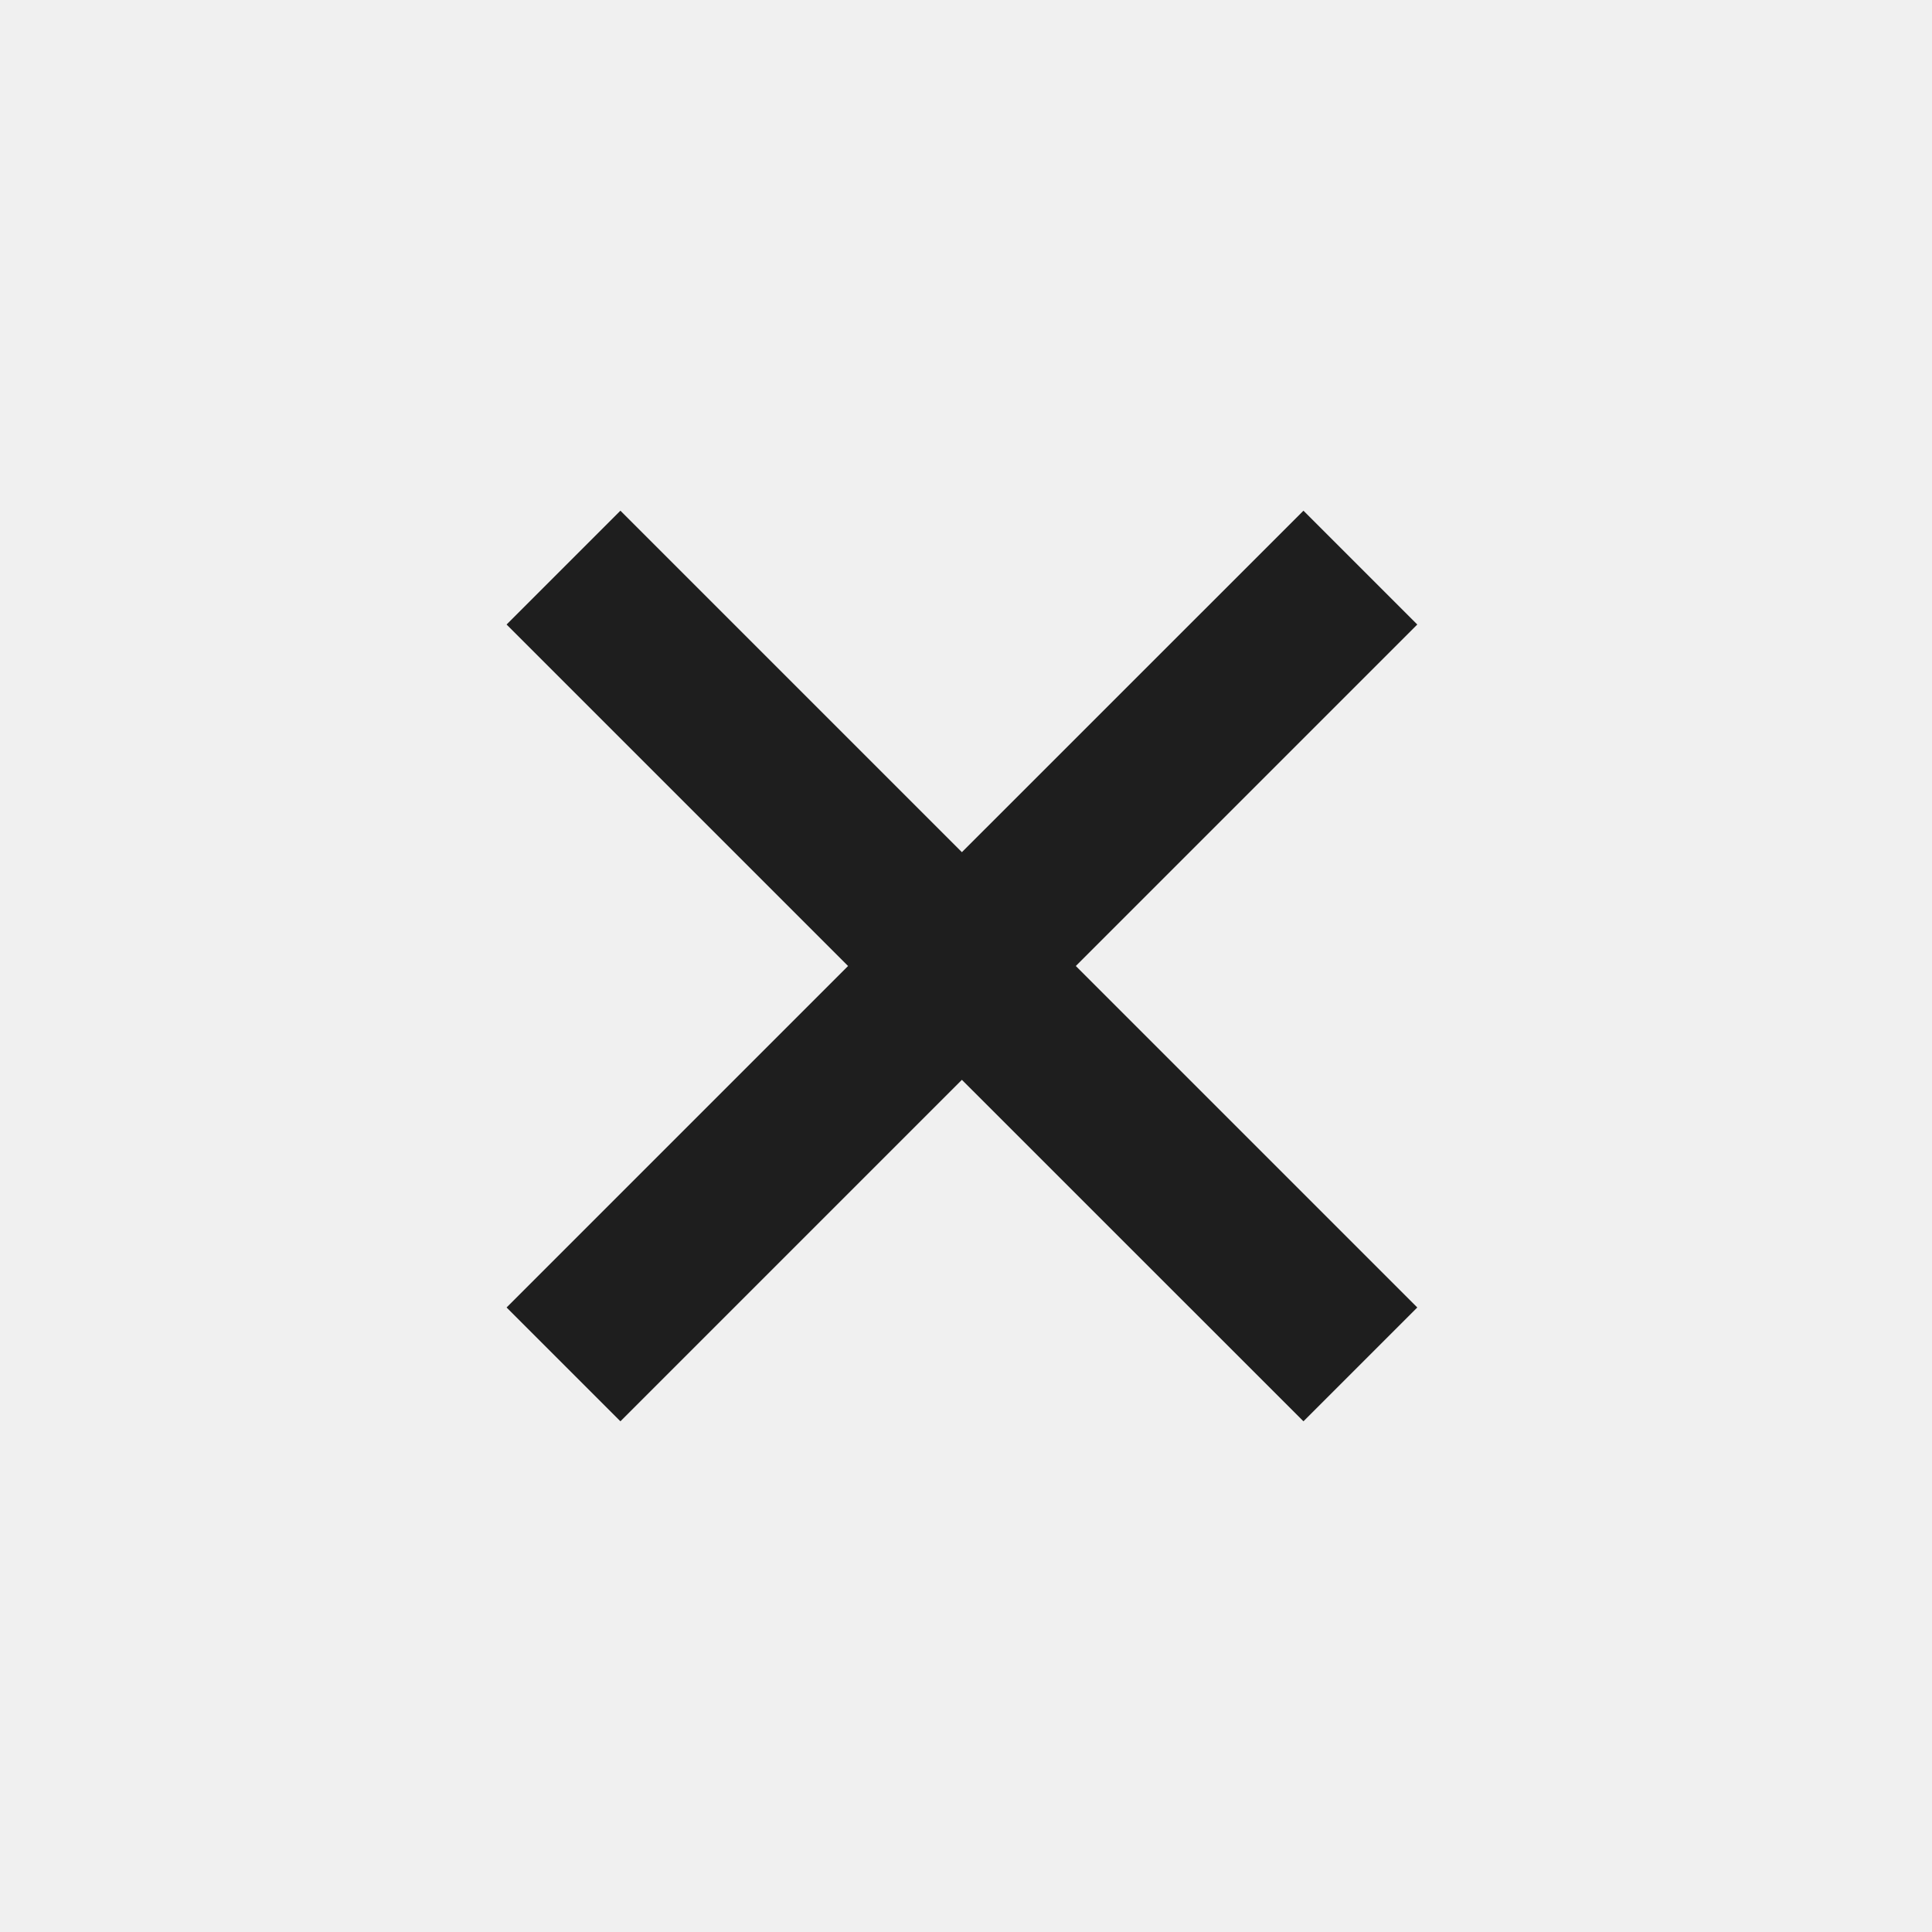
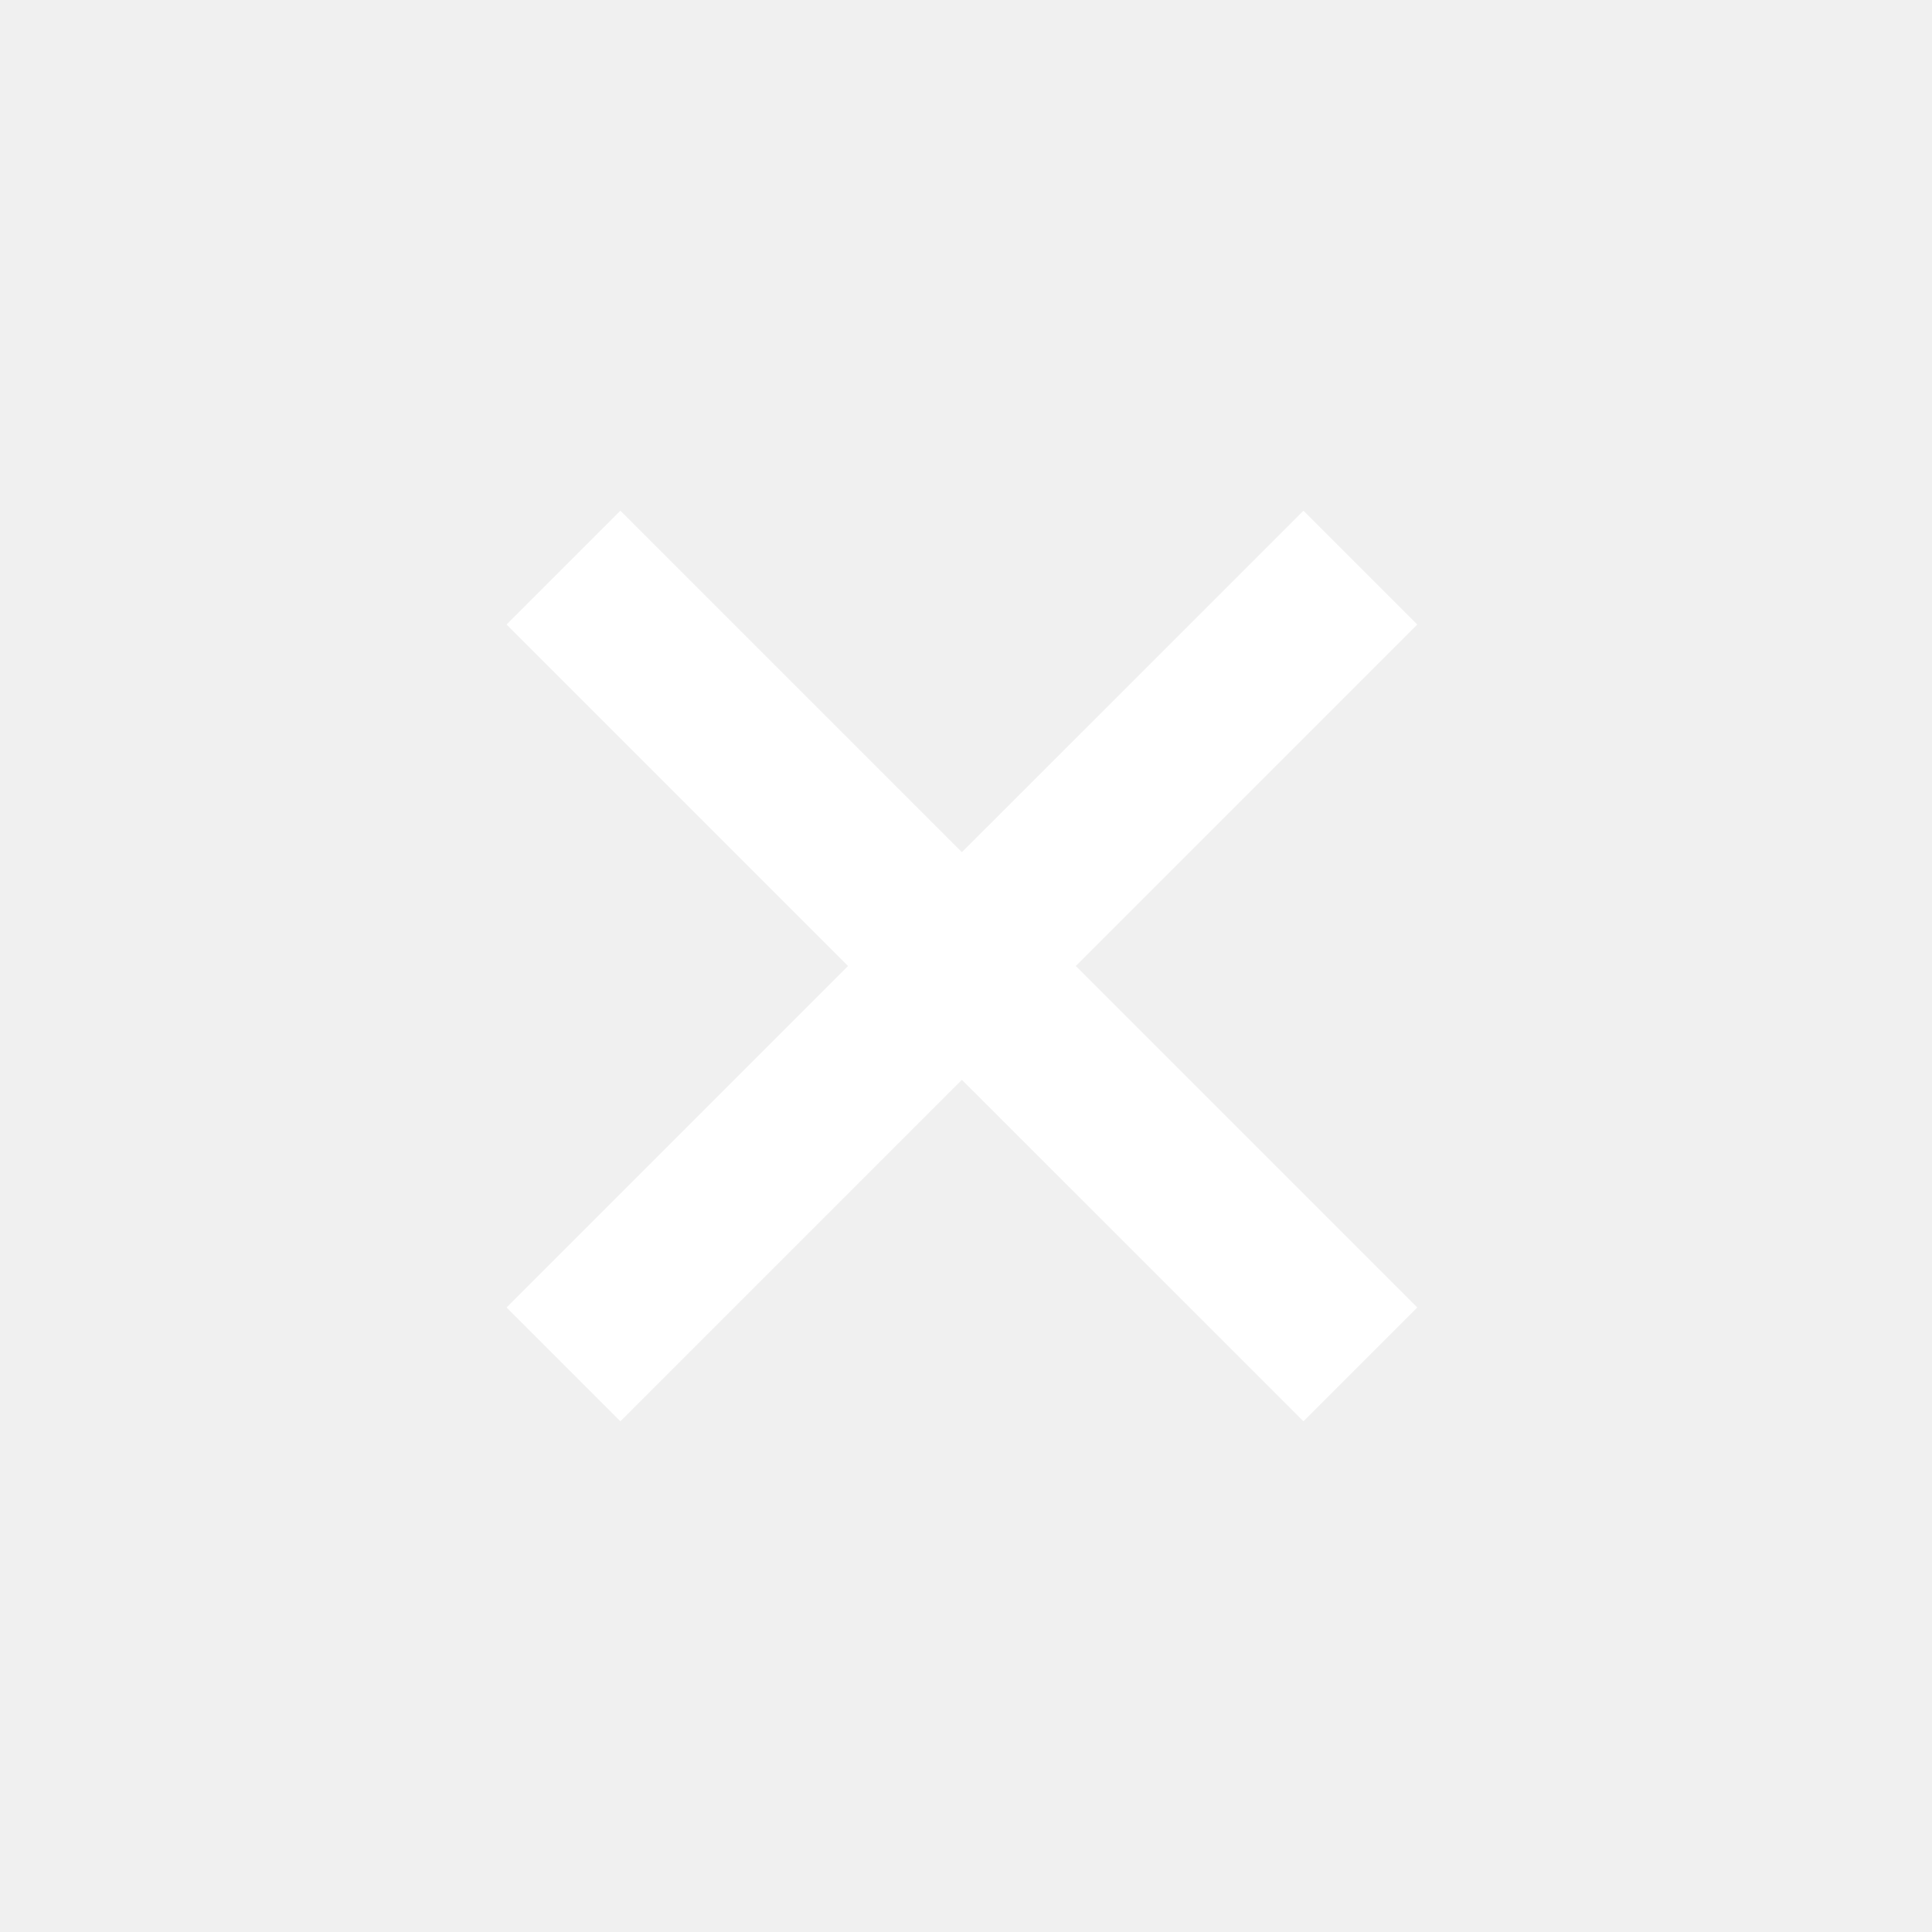
- <svg xmlns="http://www.w3.org/2000/svg" width="24" height="24" viewBox="0 0 24 24" style="fill: #1e1e1e;transform: ;msFilter:;">
+ <svg xmlns="http://www.w3.org/2000/svg" width="24" height="24" viewBox="0 0 24 24" style="fill: #fff;transform: ;msFilter:;">
  <path d="m16.192 6.344-4.243 4.242-4.242-4.242-1.414 1.414L10.535 12l-4.242 4.242 1.414 1.414 4.242-4.242 4.243 4.242 1.414-1.414L13.364 12l4.242-4.242z" />
</svg>
